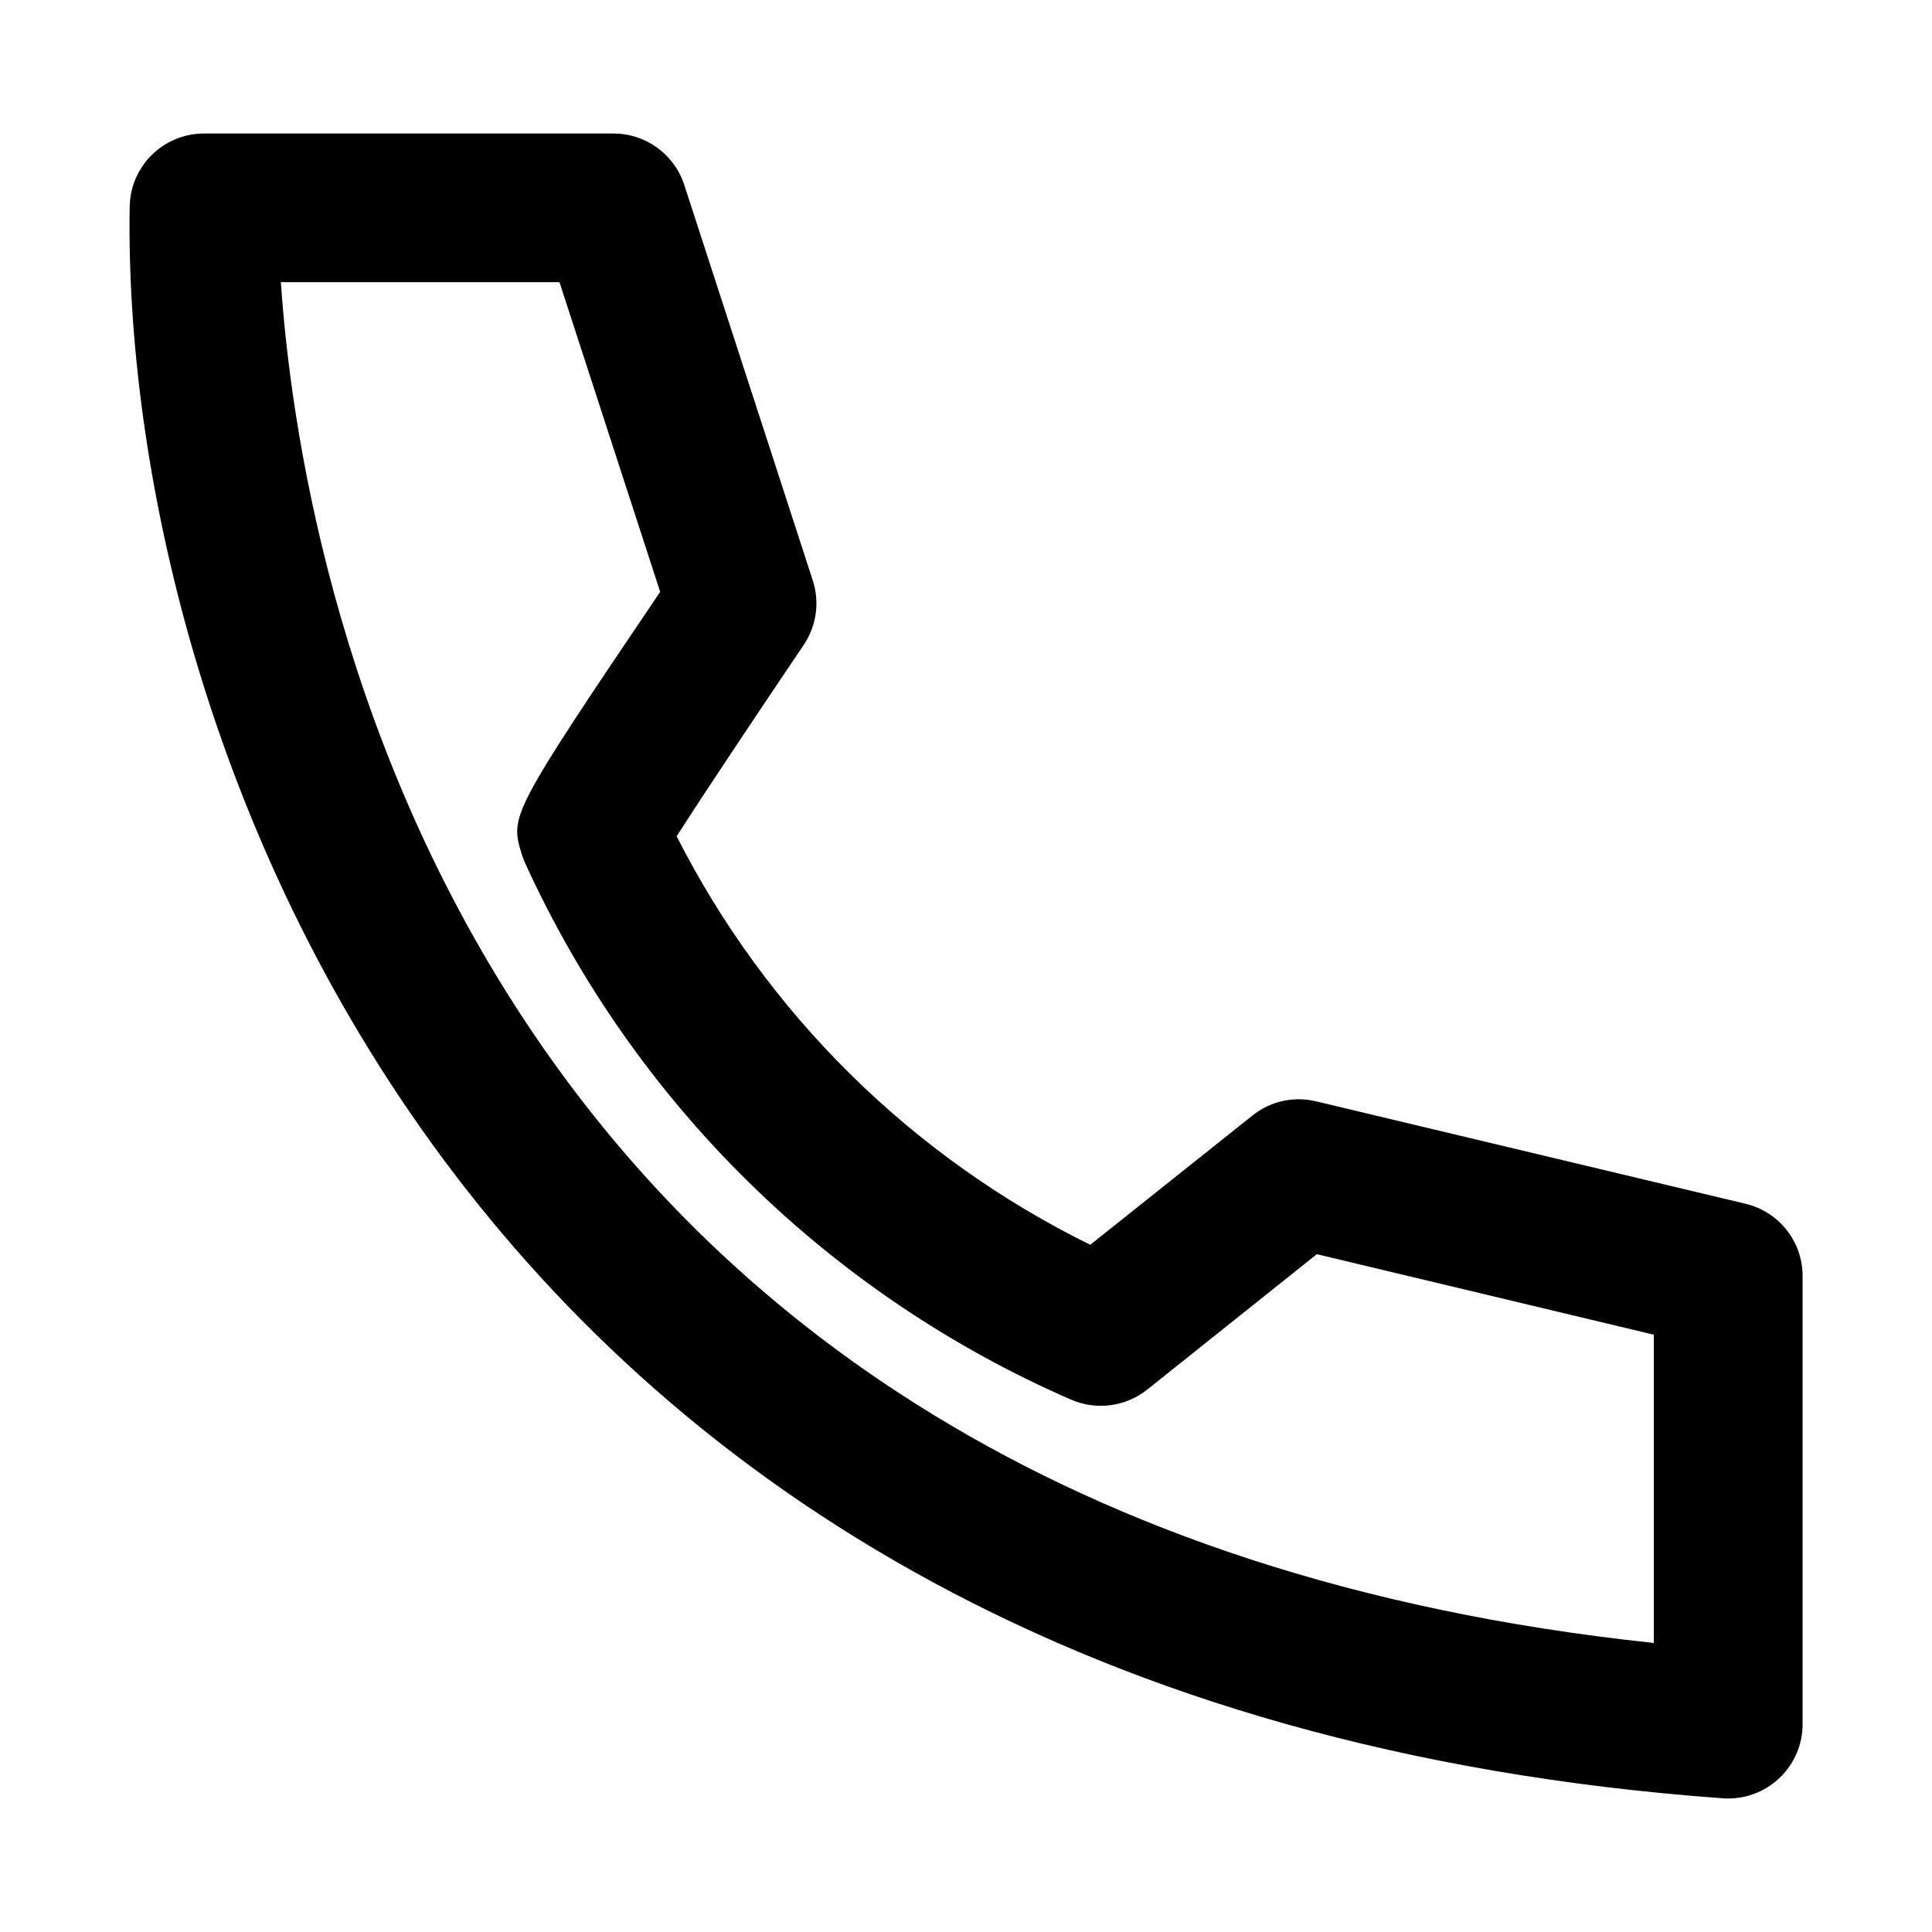
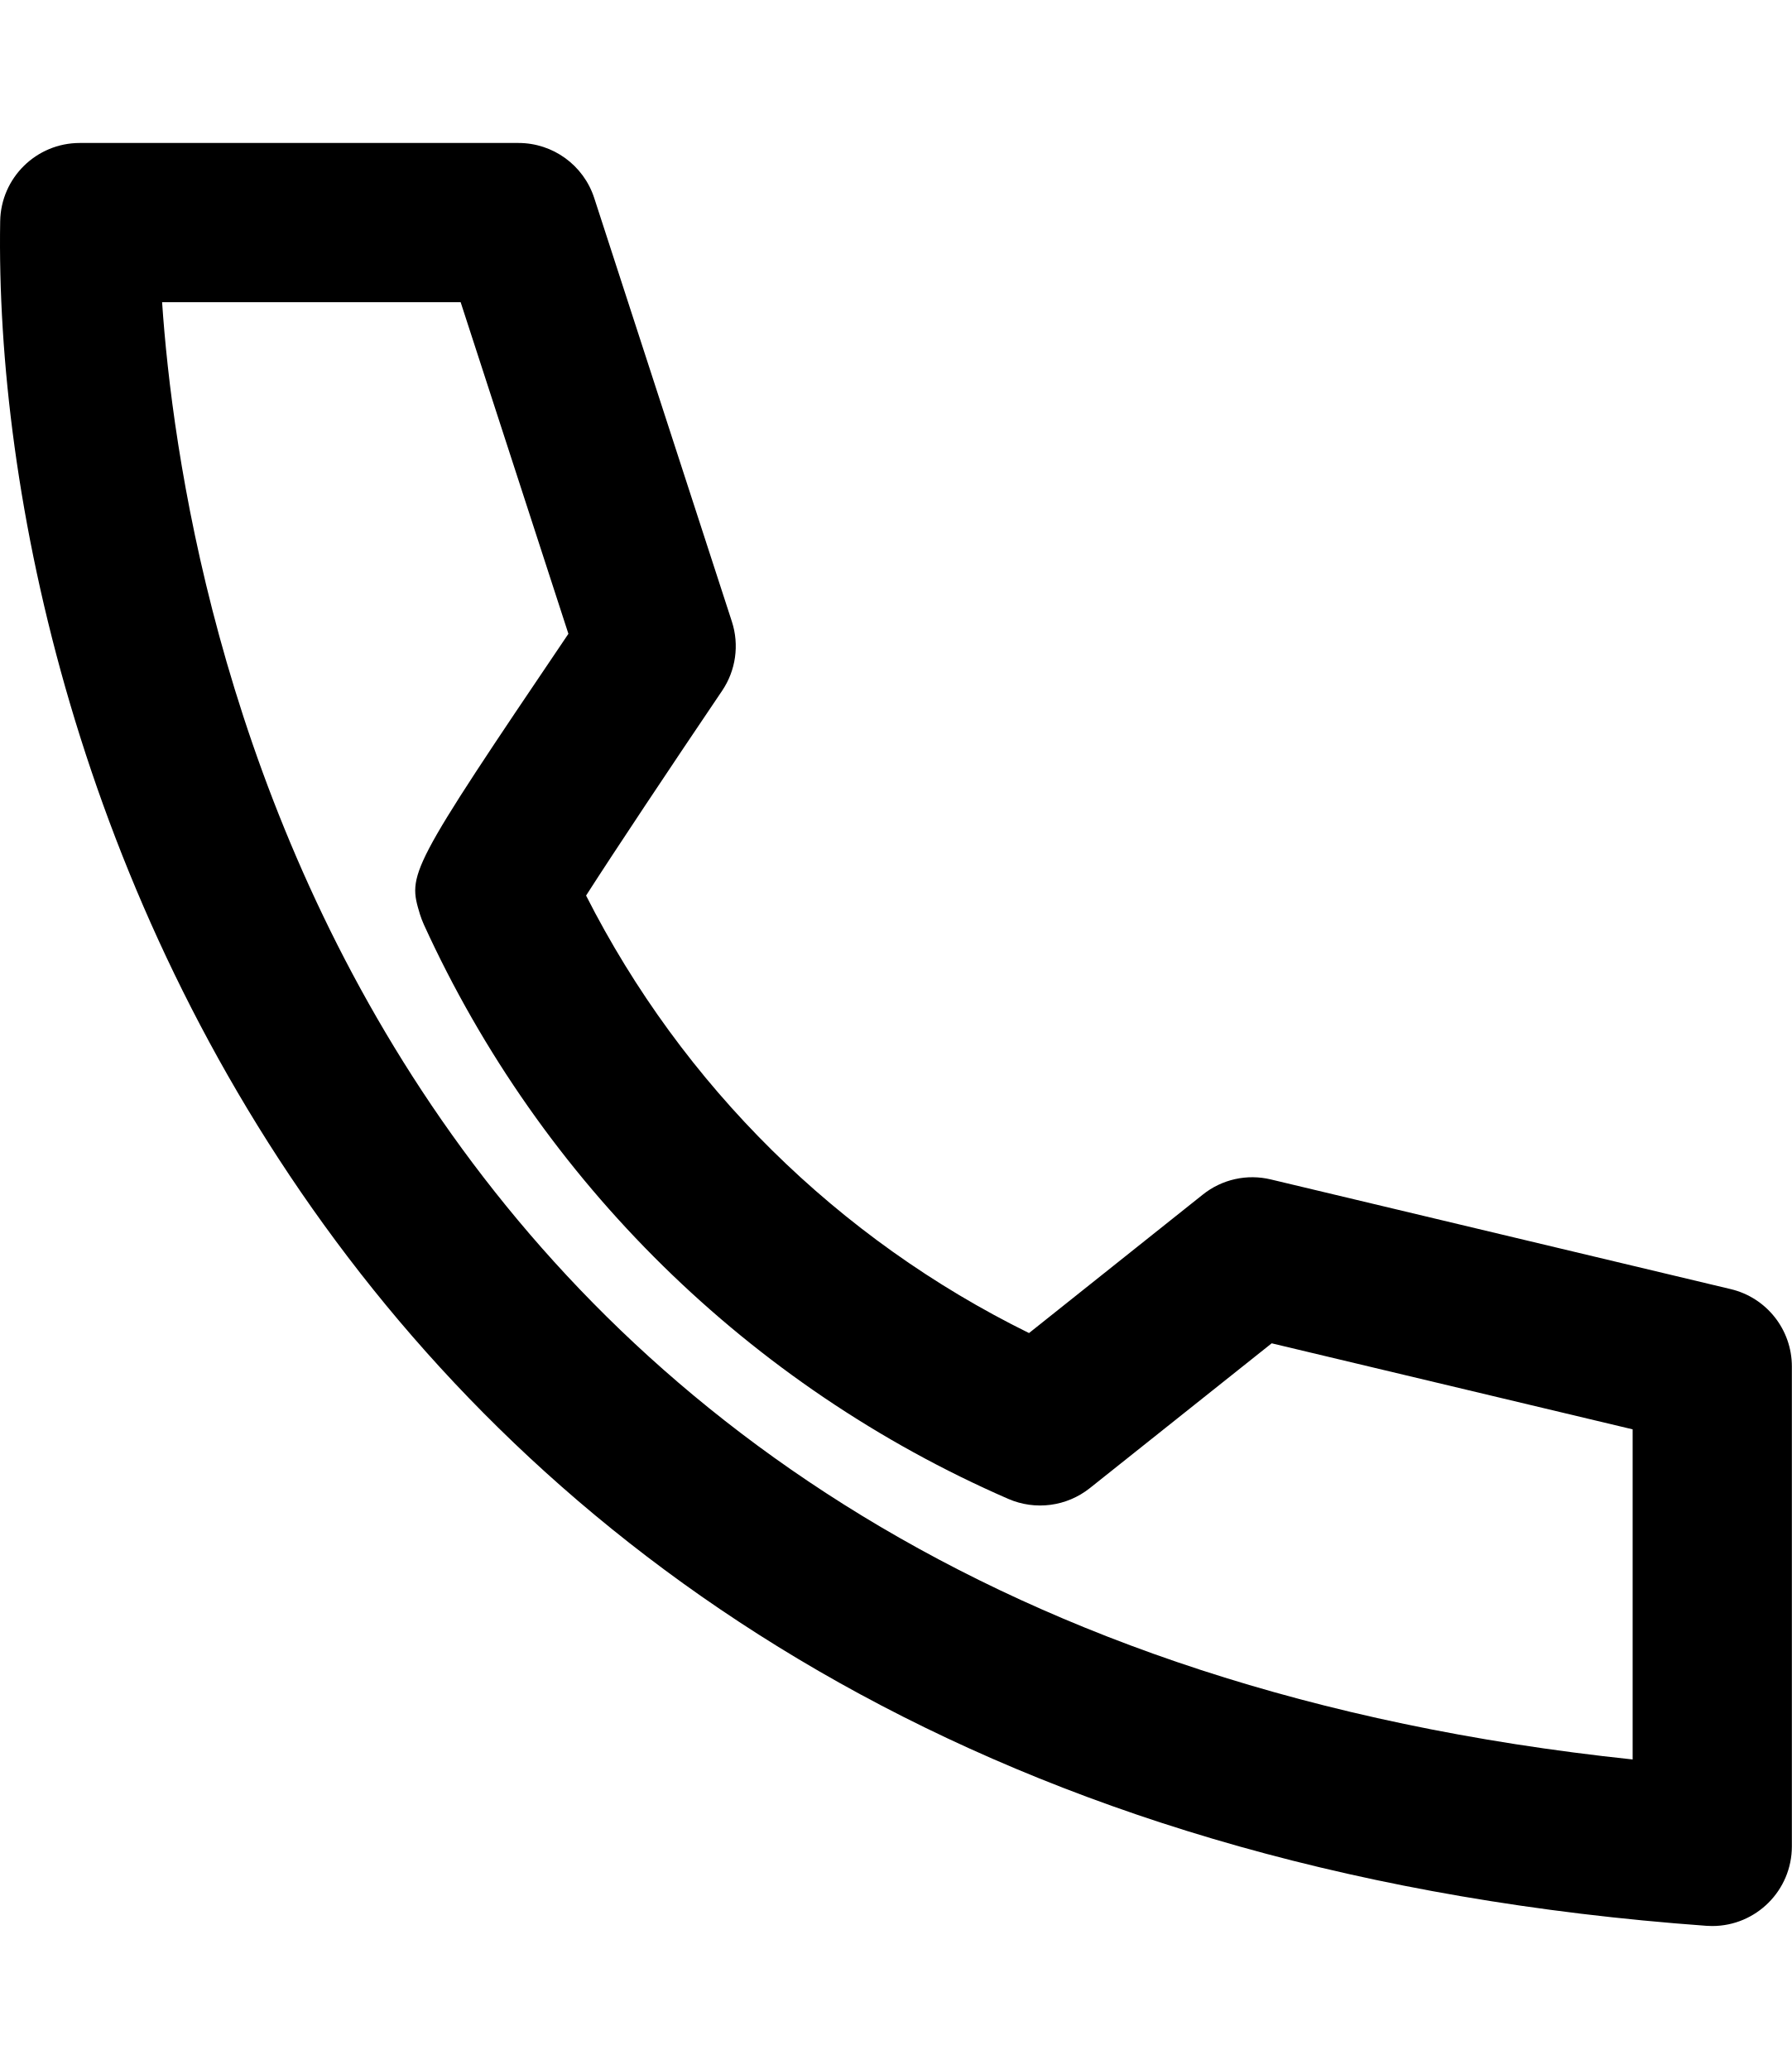
- <svg xmlns="http://www.w3.org/2000/svg" id="ds44-icons" viewBox="0 0 480 480">
+ <svg xmlns="http://www.w3.org/2000/svg" id="ds44-icons" width="415.648" height="480" viewBox="0 0 415.648 480">
  <g id="phone">
    <g id="Tracé_1084" data-name="Tracé 1084">
-       <path d="M429.36,446.83c-.45,0-.89,0-1.34-.05C110,423.7,30.08,178,32.22,51.32A18.47,18.47,0,0,1,50.68,33.17H152.45A18.48,18.48,0,0,1,170,45.93l31.93,98.27a18.45,18.45,0,0,1-2.27,16.06c-11.92,17.64-24.95,37.2-31.55,47.51A228.25,228.25,0,0,0,270.87,309.26l40.31-32.12A18.34,18.34,0,0,1,327,273.63l106.67,25.44a18.44,18.44,0,0,1,14.18,18V428.36a18.48,18.48,0,0,1-18.46,18.47ZM69.78,70.1c4.65,68.82,42.39,306.47,341.11,338.09V331.6l-83.73-20L285,345.26a18.53,18.53,0,0,1-18.89,2.48A265.61,265.61,0,0,1,130.5,214.51a23,23,0,0,1-.91-2.39c-2.82-9.4-2.94-9.79,34.43-65.08L139,70.1Z" />
+       <path d="M397.181,446.83c-.445,0-.89-.024-1.335-.048C77.854,423.698-2.099,178.01.042,51.325A18.469,18.469,0,0,1,18.509,33.17H120.27A18.473,18.473,0,0,1,137.836,45.927l31.933,98.275a18.475,18.475,0,0,1-2.272,16.063c-11.927,17.638-24.947,37.199-31.548,47.502A228.262,228.262,0,0,0,238.696,309.264l40.313-32.125a18.356,18.356,0,0,1,15.786-3.511l106.667,25.44a18.445,18.445,0,0,1,14.187,17.962V428.362a18.484,18.484,0,0,1-18.467,18.467ZM37.601,70.105C42.254,138.924,79.994,376.568,378.714,408.188V331.602l-83.727-19.958-42.212,33.616a18.518,18.518,0,0,1-18.888,2.477A265.565,265.565,0,0,1,98.329,214.512a21.303,21.303,0,0,1-.914-2.393c-2.825-9.402-2.946-9.787,34.434-65.08L106.853,70.105Z" />
    </g>
  </g>
</svg>
